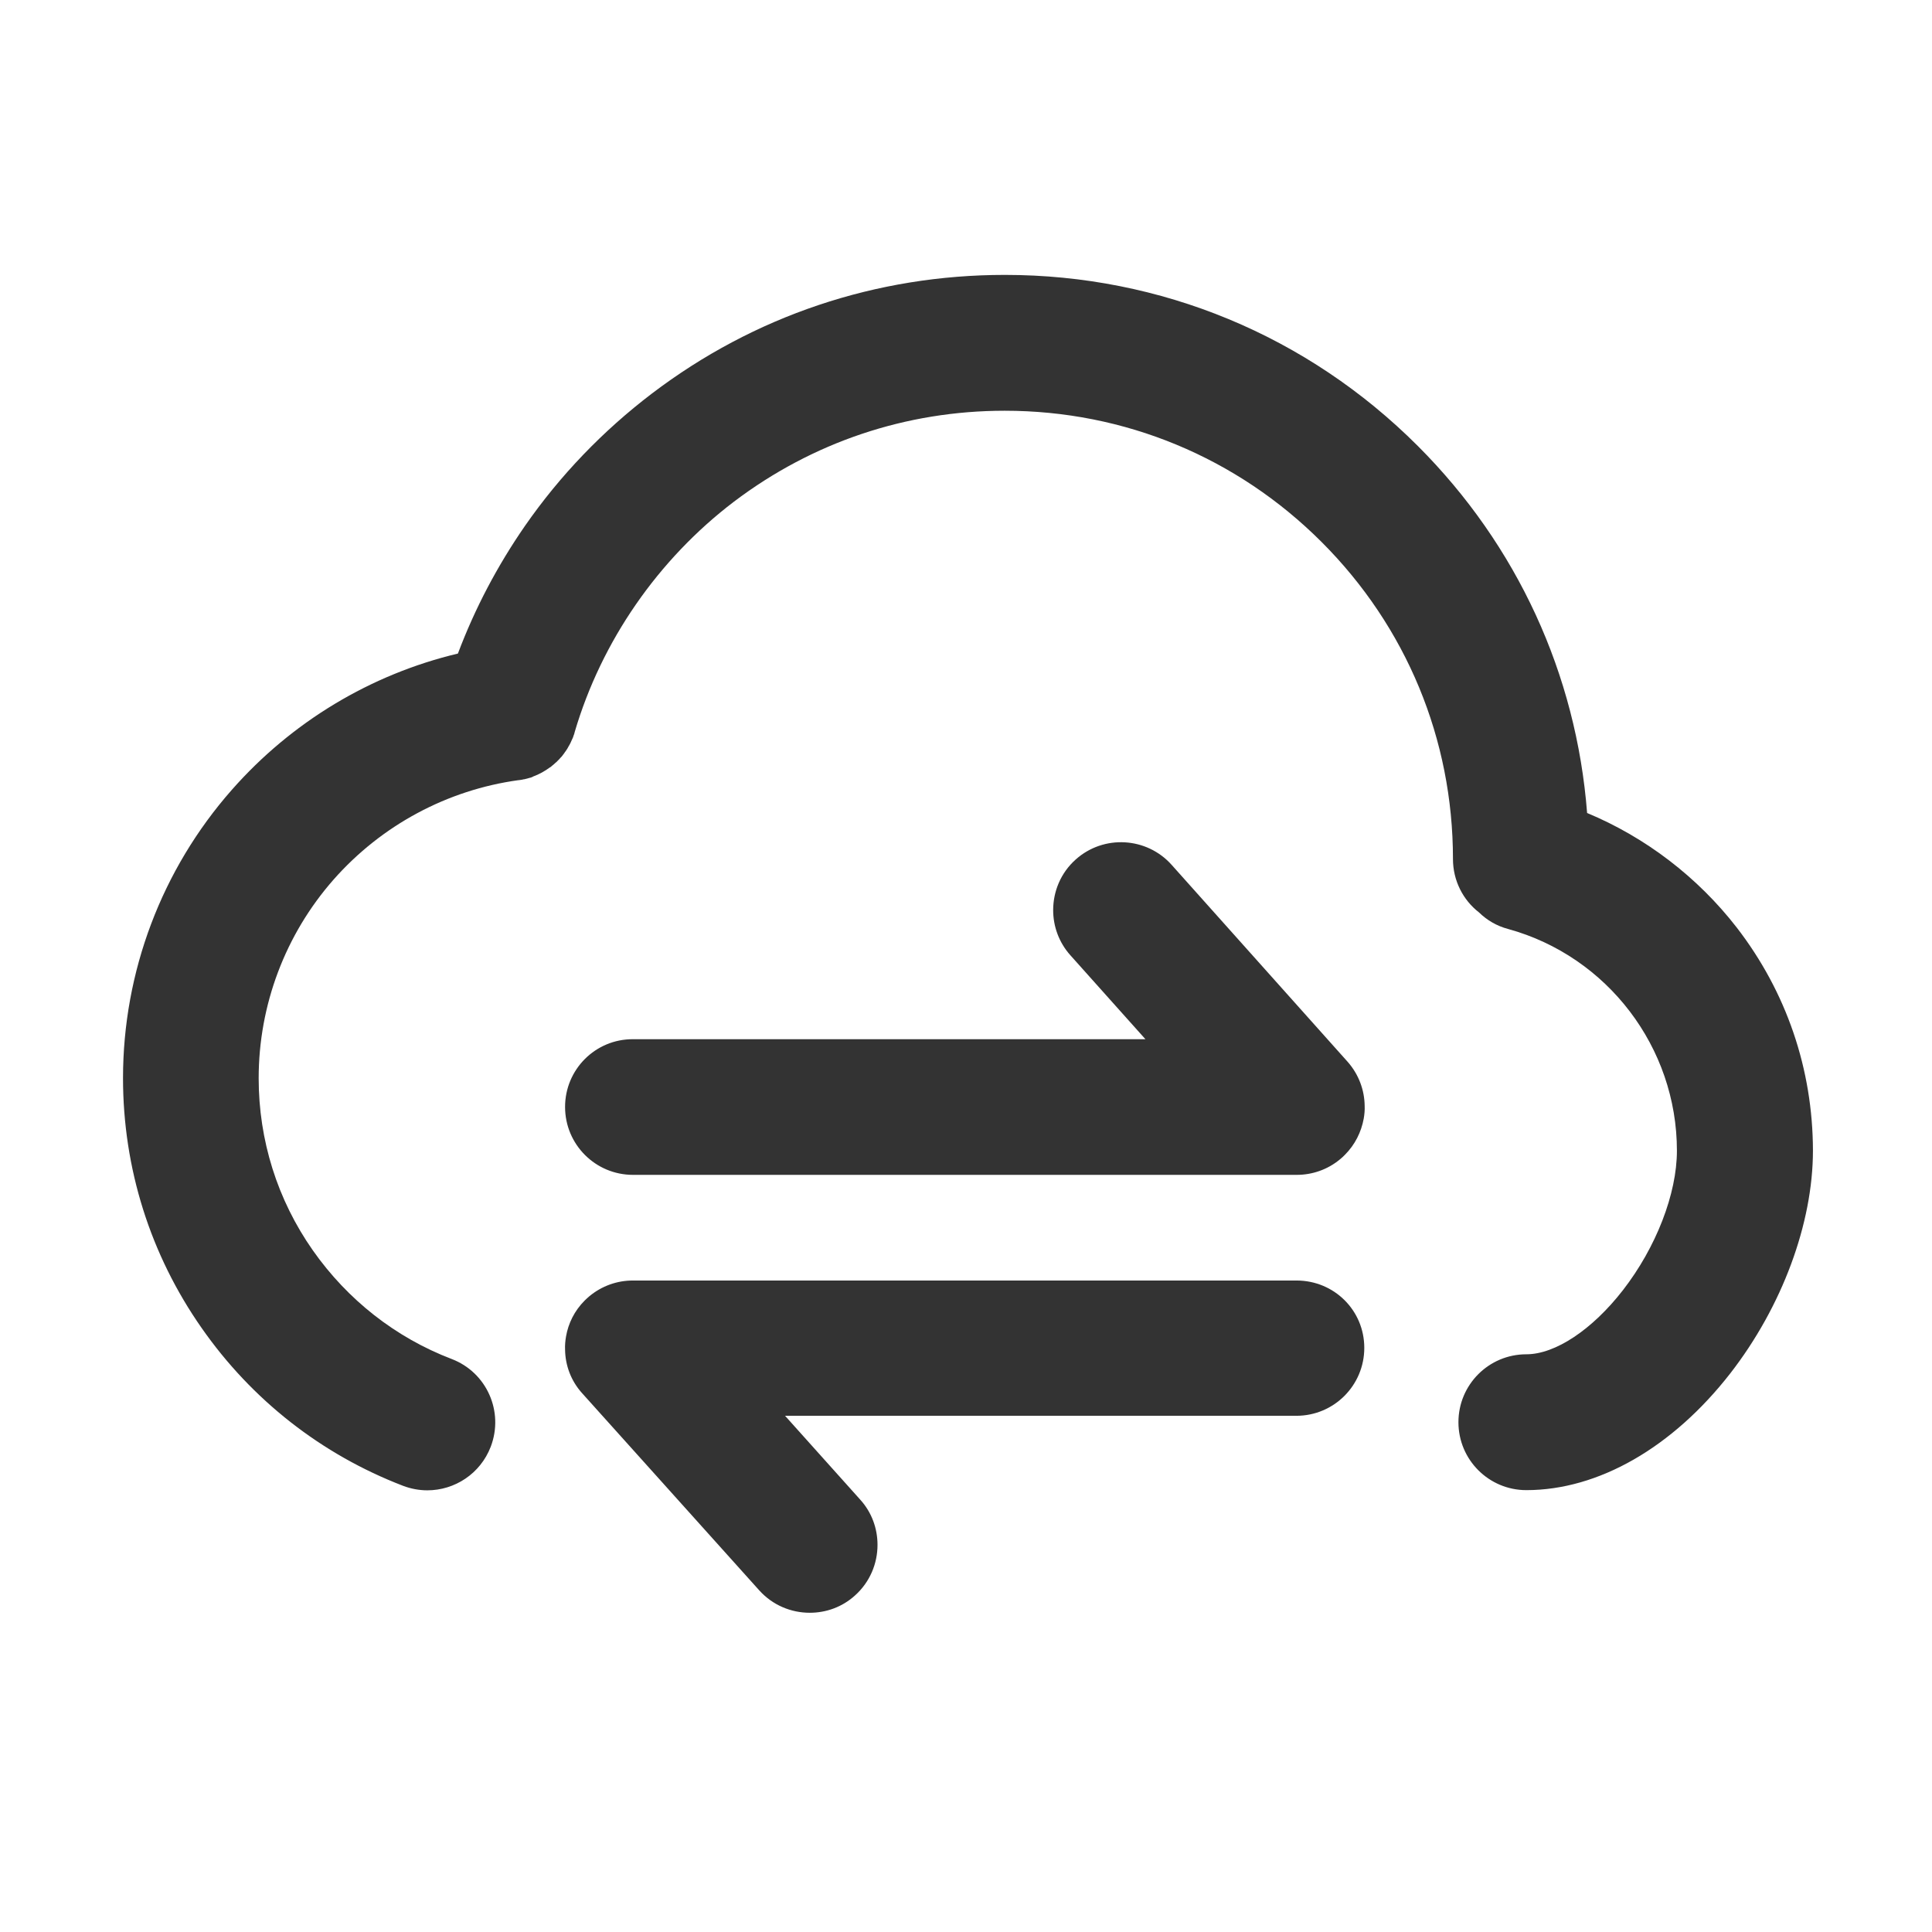
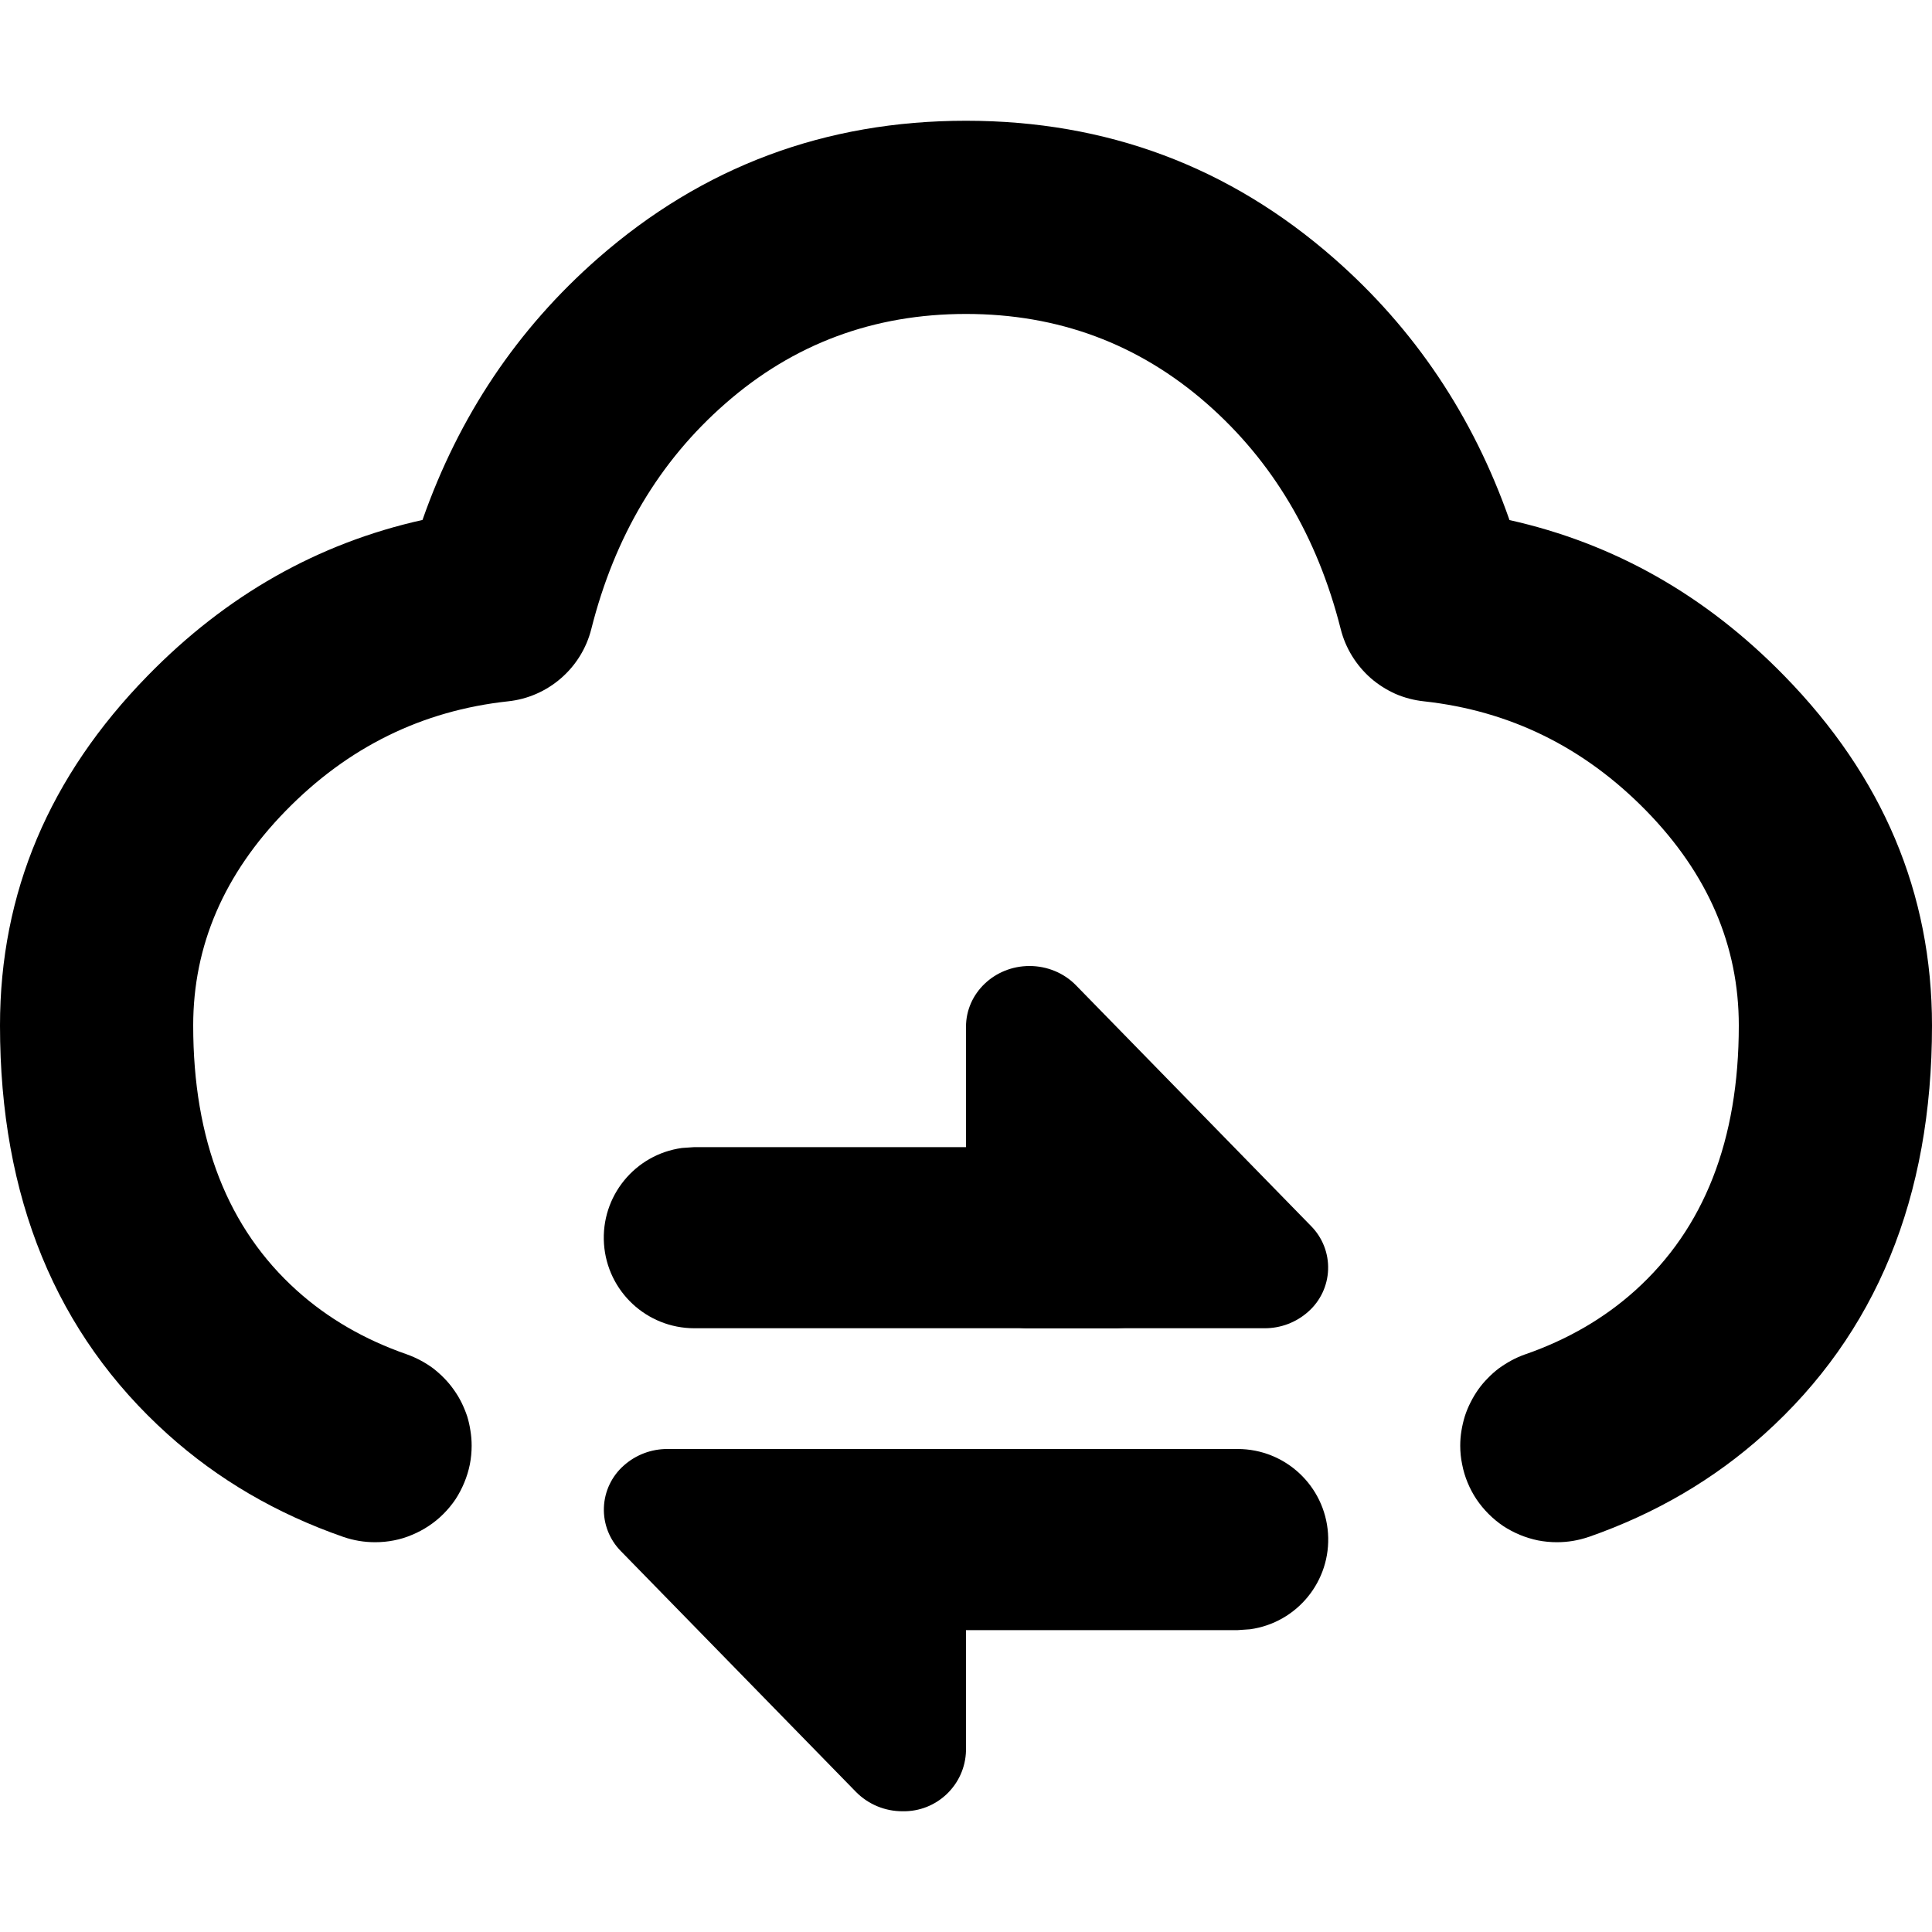
- <svg xmlns="http://www.w3.org/2000/svg" t="1750686603016" class="icon" viewBox="0 0 1024 1024" version="1.1" p-id="5142" width="200" height="200">
-   <path d="M920.5 491.6c-20.7-26.7-48.3-47.8-79.3-60.7-5.7-73.5-37-141.8-89.7-194.5-58.5-58.5-136.2-90.7-218.9-90.7-68.2 0-132.9 21.7-187.1 62.9-26 19.8-48.7 43.4-67.3 70.2-14.6 21.1-26.5 43.7-35.5 67.6-46.2 11-88.1 36.2-119.8 72.2-37.2 42.2-57.7 96.5-57.7 152.8 0 47.7 14.4 93.5 41.7 132.5 26.6 38.1 63.5 67 106.7 83.6 4.2 1.6 8.6 2.4 12.9 2.4 14.5 0 28.1-8.8 33.6-23.1 7.1-18.6-2.1-39.4-20.7-46.5-29.8-11.4-55.2-31.4-73.6-57.6-18.8-26.8-28.7-58.4-28.7-91.2 0-38.8 14.1-76.2 39.7-105.3 25.4-28.8 60.2-47.5 98-52.7h0.2c0.5-0.1 0.9-0.1 1.4-0.2 0.2 0 0.3-0.1 0.5-0.1 0.4-0.1 0.8-0.2 1.1-0.2 0.3-0.1 0.5-0.1 0.8-0.2 0.3-0.1 0.5-0.1 0.8-0.2 0.3-0.1 0.7-0.2 1-0.3 0.2 0 0.3-0.1 0.5-0.1 0.4-0.1 0.9-0.3 1.3-0.5 0 0 0.1 0 0.1-0.1 3.3-1.2 6.3-2.9 9-4.9h0.1c0.4-0.3 0.8-0.6 1.2-1 0.1-0.1 0.2-0.2 0.4-0.3 0.3-0.3 0.6-0.5 0.9-0.8 0.2-0.2 0.4-0.4 0.7-0.6 0.2-0.2 0.4-0.3 0.5-0.5l0.9-0.9 0.3-0.3c0.3-0.4 0.7-0.8 1-1.1l0.1-0.1c0.3-0.4 0.7-0.8 1-1.3l0.1-0.1c0.3-0.4 0.6-0.9 0.9-1.3l0.1-0.1c0.3-0.4 0.5-0.8 0.8-1.2 0.1-0.1 0.1-0.2 0.2-0.3 0.2-0.4 0.4-0.7 0.6-1.1 0.1-0.2 0.2-0.3 0.3-0.5 0.2-0.3 0.3-0.6 0.5-0.9 0.1-0.3 0.3-0.5 0.4-0.8 0.1-0.2 0.2-0.4 0.3-0.7 0.2-0.4 0.3-0.7 0.5-1.1 0.1-0.1 0.1-0.3 0.2-0.4 0.2-0.5 0.4-0.9 0.5-1.4 0-0.1 0-0.1 0.1-0.2 0.2-0.6 0.4-1.1 0.5-1.7 14.2-48.2 44.2-91.5 84.4-122.1 41.6-31.5 91.2-48.2 143.5-48.2 63.5 0 123.1 24.7 168 69.6 44.9 44.9 69.6 104.5 69.6 168 0 11.5 5.4 21.8 13.8 28.3 4.2 4.1 9.4 7.2 15.5 8.8 52.6 14.5 89.4 62.8 89.4 117.5 0 22.8-11 51.2-28.6 73.9-16.3 21-35.9 34-51.2 34-19.9 0-36 16.1-36 36s16.1 36 36 36c38.2 0 77.5-22.6 108.1-61.9 27.4-35.3 43.8-79.4 43.8-118.1-0.1-43.1-14-84-40.4-118.2z" fill="#333333" p-id="5143" />
-   <path d="M687.2 678.7H335.4c-8.2 0-16.4 2.8-23.1 8.4-0.8 0.7-1.6 1.4-2.4 2.2-5.4 5.4-8.7 12.1-9.9 19.1-0.4 2.3-0.6 4.6-0.5 6.9 0.1 8.3 3.1 16.6 9.1 23.2l93.8 104.4c7.1 7.9 16.9 11.9 26.8 11.9 8.6 0 17.2-3 24-9.2 7.9-7.1 11.9-16.9 11.9-26.8 0-8.6-3-17.2-9.2-24l-39.8-44.4h271c19.9 0 36-16.1 36-36s-16-35.7-35.9-35.7zM299.5 586.7c0 19.9 16.1 36 36 36h351.8c8.1 0 16.3-2.7 23-8.3 0.9-0.7 1.7-1.5 2.5-2.3 5.4-5.4 8.7-12.1 10-19.2 0.4-2.3 0.6-4.5 0.5-6.8-0.1-8.3-3.1-16.6-9-23.3L621 458.4c-13.2-14.8-36-16.1-50.8-2.9-8 7.1-12 17-12 26.9 0 8.5 3 17.1 9.2 24l39.7 44.4H335.5c-19.9-0.1-36 16-36 35.9z" fill="#333333" p-id="5144" />
+ <svg xmlns="http://www.w3.org/2000/svg" t="1751112321047" class="icon" viewBox="0 0 1024 1024" version="1.1" p-id="3085" width="200" height="200">
+   <path d="M181.952 814.592q8.192 2.816 16.832 2.816 5.12 0 9.984-0.96 4.992-0.96 9.6-2.944 4.672-1.92 8.896-4.736 4.16-2.752 7.744-6.336 3.584-3.584 6.4-7.744 2.752-4.224 4.672-8.896 1.92-4.608 2.944-9.6 0.96-4.928 0.96-9.984 0-3.968-0.64-7.872-0.576-3.904-1.728-7.68-1.28-3.776-3.008-7.296-1.792-3.584-4.096-6.784-2.24-3.2-5.056-6.08-2.752-2.816-5.888-5.248-3.2-2.368-6.72-4.224-3.456-1.856-7.232-3.2-33.664-11.712-58.176-33.728-55.04-49.472-55.04-140.544 0-63.616 49.088-113.856 49.408-50.56 117.824-57.984 7.808-0.832 14.976-3.968 7.168-3.136 13.12-8.32 5.888-5.12 9.984-11.776t6.016-14.272q18.56-73.6 71.04-119.488Q438.592 166.4 512 166.4q73.344 0 127.616 47.488 52.352 45.888 70.976 119.488 1.92 7.616 6.016 14.272 4.096 6.656 9.984 11.84 5.952 5.12 13.12 8.32 7.168 3.072 14.976 3.904 68.416 7.488 117.824 57.984 49.088 50.24 49.088 113.856 0 91.072-55.04 140.544-24.512 22.016-58.112 33.728h-0.064q-3.776 1.344-7.232 3.2-3.52 1.92-6.72 4.224-3.2 2.432-5.888 5.248-2.816 2.816-5.12 6.08-2.24 3.2-4.032 6.784-1.792 3.52-3.008 7.296-1.152 3.776-1.792 7.68-0.64 3.904-0.64 7.872 0 5.12 1.024 9.984 0.96 4.992 2.88 9.6 1.92 4.672 4.736 8.896 2.816 4.16 6.4 7.744 3.584 3.584 7.744 6.4 4.224 2.752 8.832 4.672 4.672 1.92 9.6 2.944 4.992 0.96 10.048 0.96 8.64 0 16.832-2.816h0.064q53.12-18.56 92.928-54.4Q1024 680.256 1024 543.616q0-105.344-78.272-185.408-62.464-64-145.664-82.56-28.928-82.56-92.992-138.688Q623.872 64 512 64T316.928 136.896q-64.064 56.128-92.992 138.688-83.2 18.56-145.664 82.56Q0 438.144 0 543.552q0 136.704 88.96 216.704 39.872 35.84 92.992 54.336z" p-id="3086" />
+   <path d="M570.304 522.24l124.608 127.616a31.232 31.232 0 0 1-1.6 45.44 34.56 34.56 0 0 1-23.04 8.704H545.728A32.96 32.96 0 0 1 512 671.808V544.192C512 526.4 527.104 512 545.664 512c9.344 0 18.304 3.712 24.64 10.24z" p-id="3087" />
+   <path d="M592 608a48 48 0 0 1 6.528 95.552L592 704h-224a48 48 0 0 1-6.528-95.552L368 608h224z" p-id="3088" />
+   <path d="M453.696 949.76l-124.608-127.616a31.232 31.232 0 0 1 1.6-45.44 34.56 34.56 0 0 1 23.04-8.704h124.608c18.56 0 33.664 14.4 33.664 32.192v127.616a32.96 32.96 0 0 1-33.664 32.192 34.432 34.432 0 0 1-24.64-10.24z" p-id="3089" />
+   <path d="M432 864a48 48 0 0 1-6.528-95.552L432 768h224a48 48 0 0 1 6.528 95.552l-6.528 0.448h-224z" p-id="3090" />
</svg>
